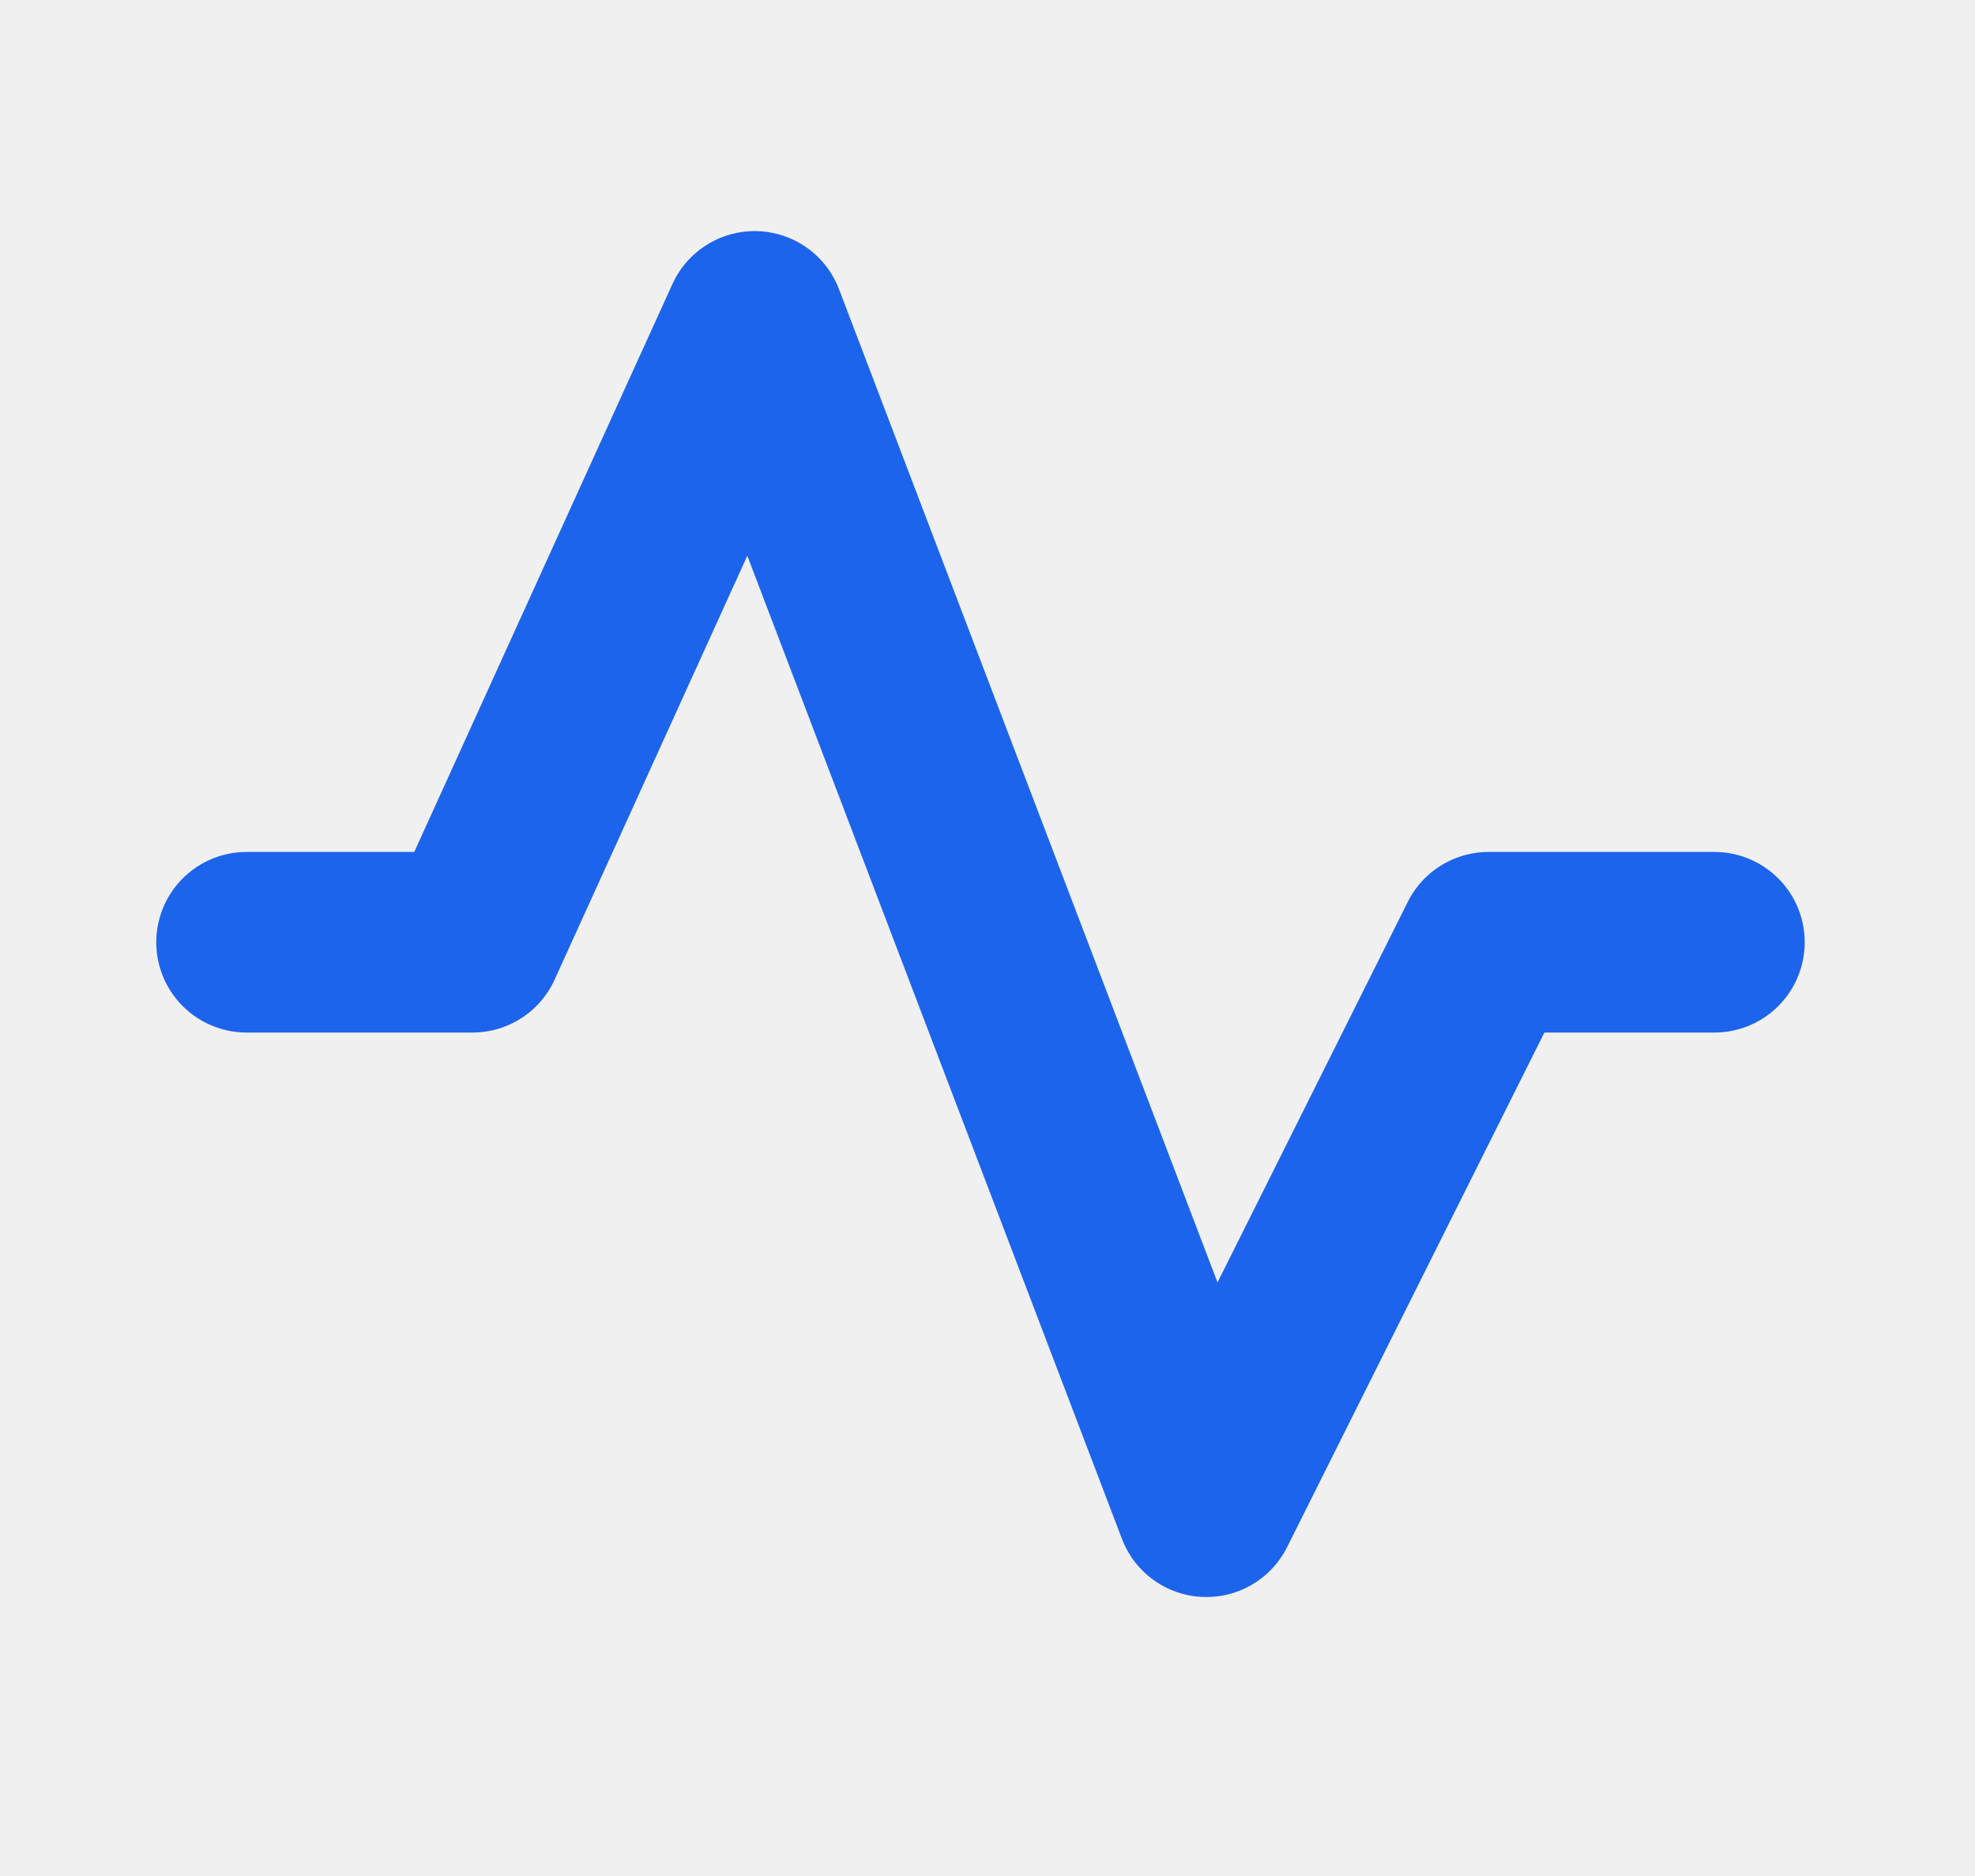
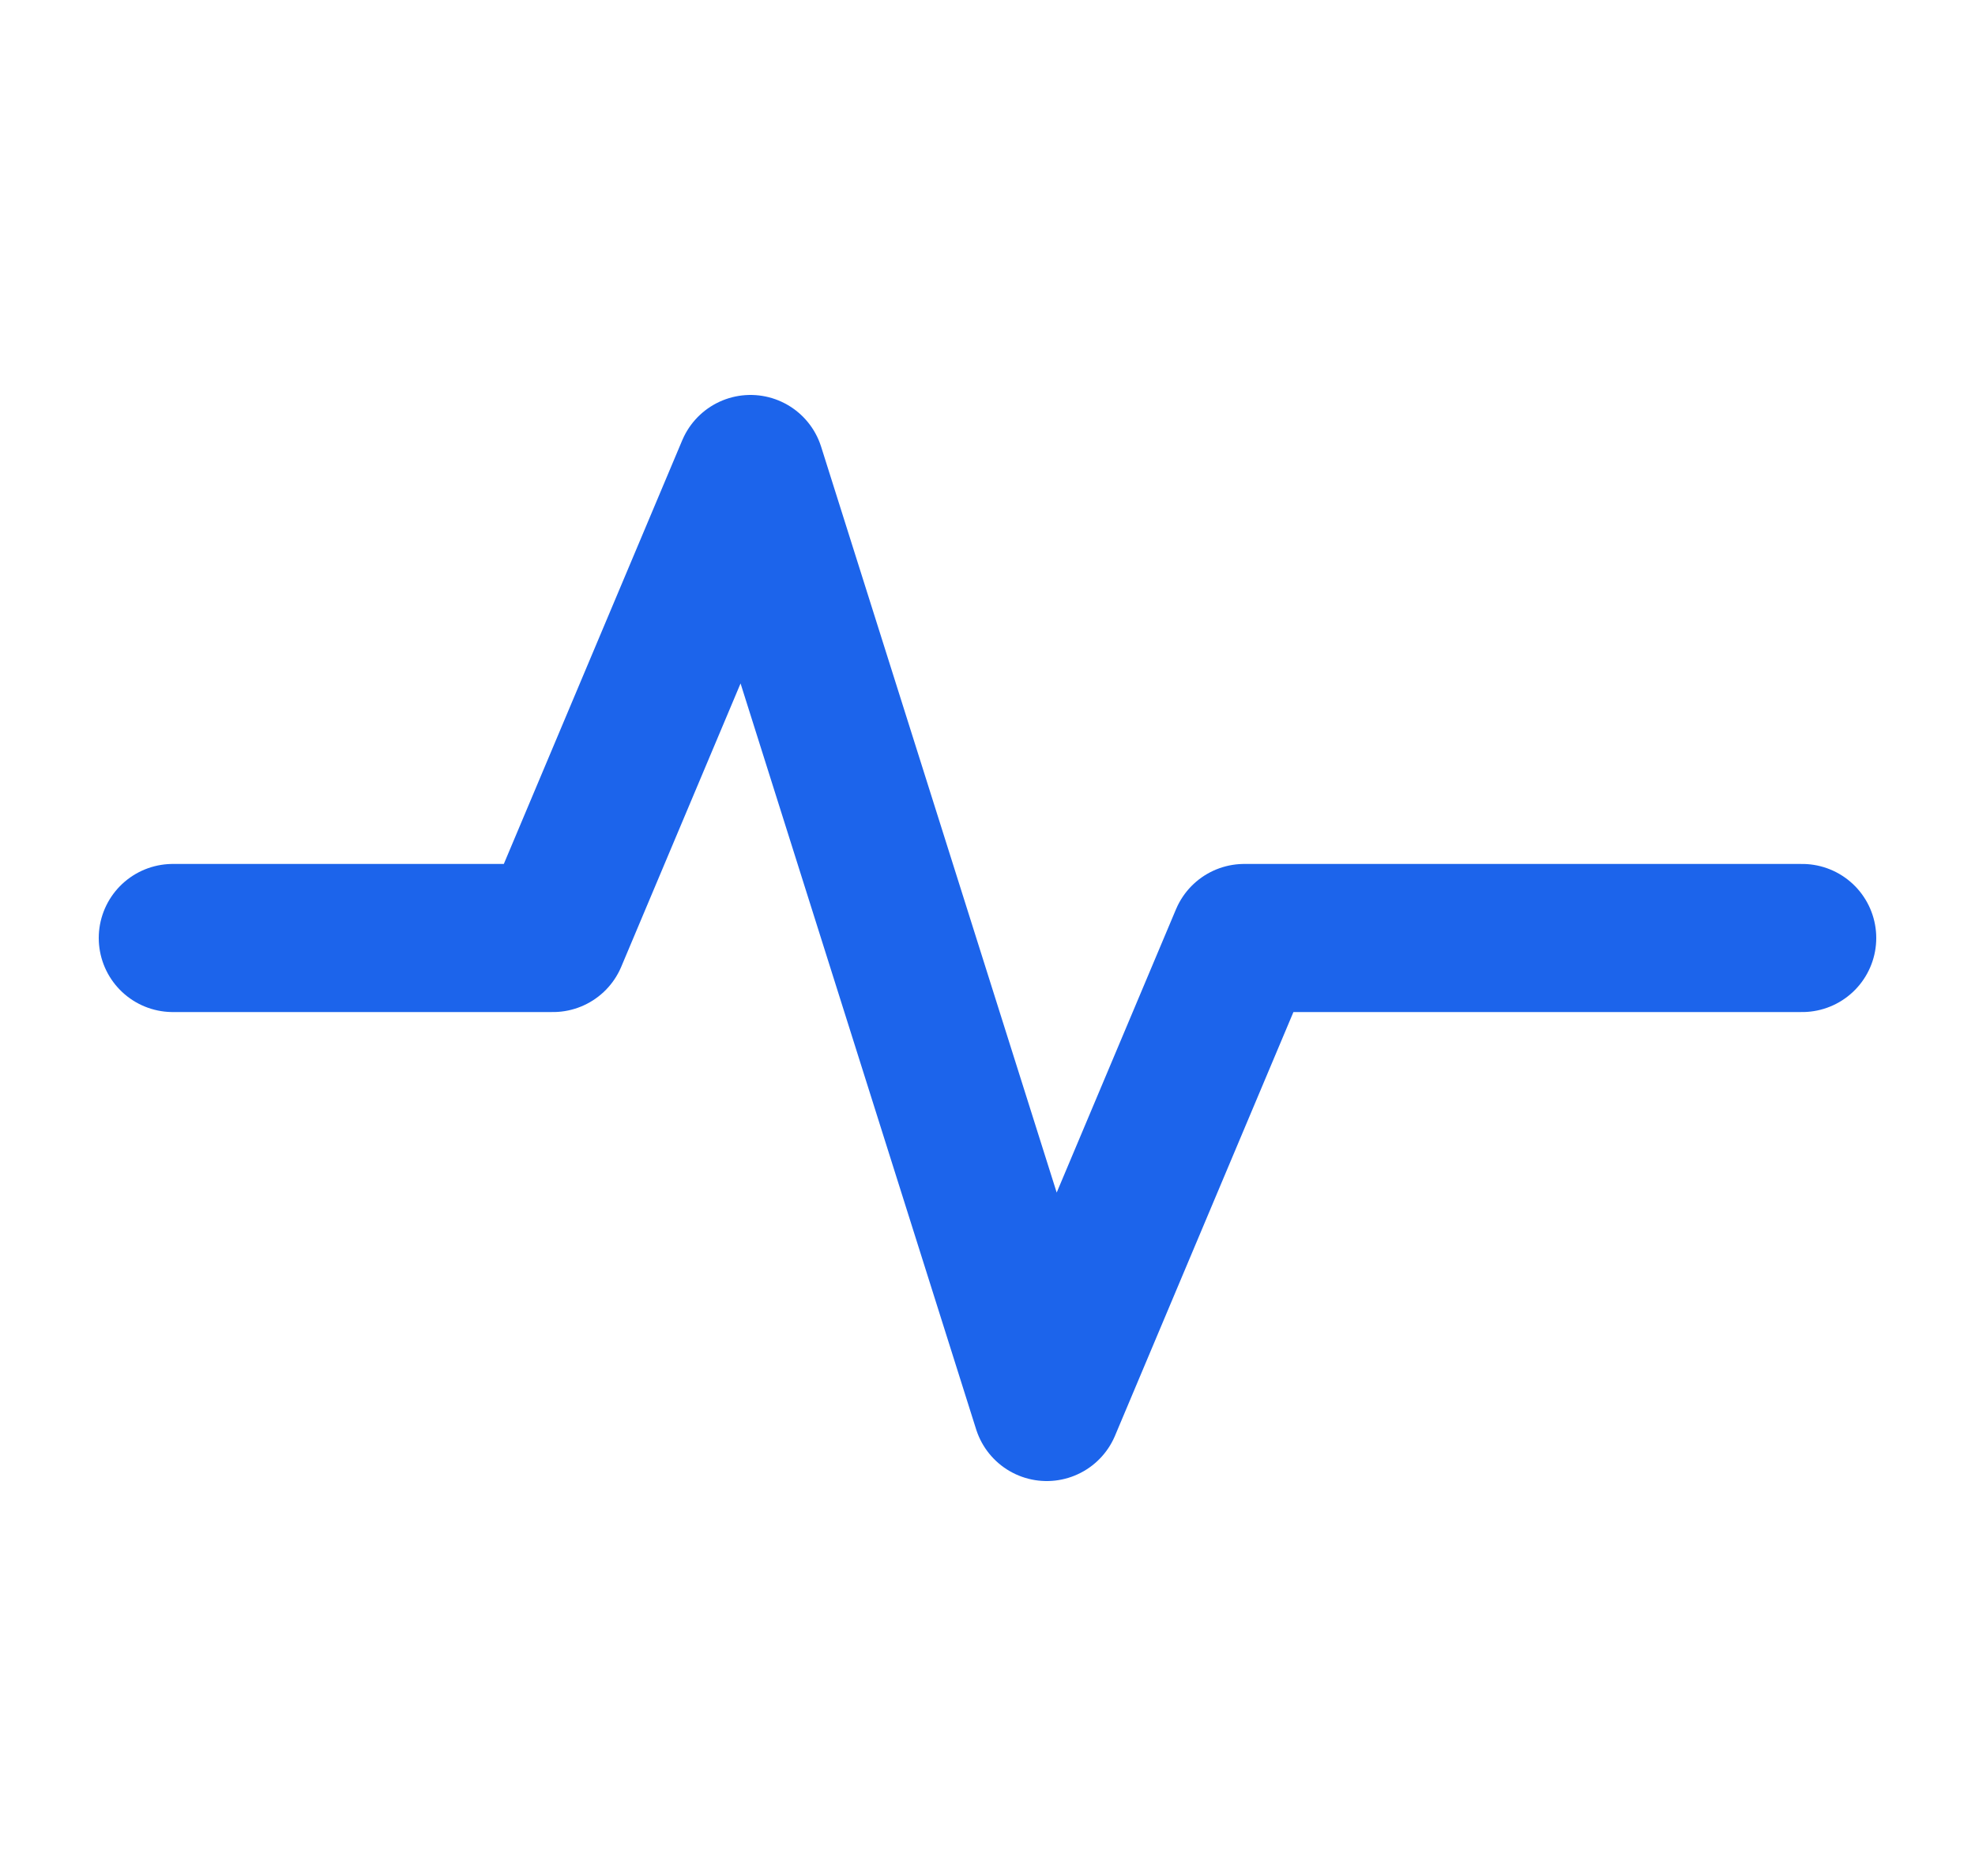
<svg xmlns="http://www.w3.org/2000/svg" width="20" height="19" viewBox="0 0 20 19" fill="none">
-   <g clip-path="url(#clip0_12_1505)">
-     <path d="M2.497 9.543H4.784L7.642 3.255L12.216 15.26L15.074 9.543H17.361" stroke="#1c64eb" stroke-width="1.829" stroke-linecap="round" stroke-linejoin="round" />
-   </g>
-   <defs>
-     <clipPath id="clip0_12_1505">
-       <rect width="18.294" height="18.294" fill="white" transform="translate(0.781738 0.396484)" />
-     </clipPath>
-   </defs>
+   <rect width="20" height="19" fill="#ffffff" />
+   <path d="M1.75 9.5 H5.6 L7.6 4.75 L10.6 14.25 L12.6 9.5 H18.25" stroke="#1c64eb" stroke-width="1.5" stroke-linecap="round" stroke-linejoin="round" />
</svg>
